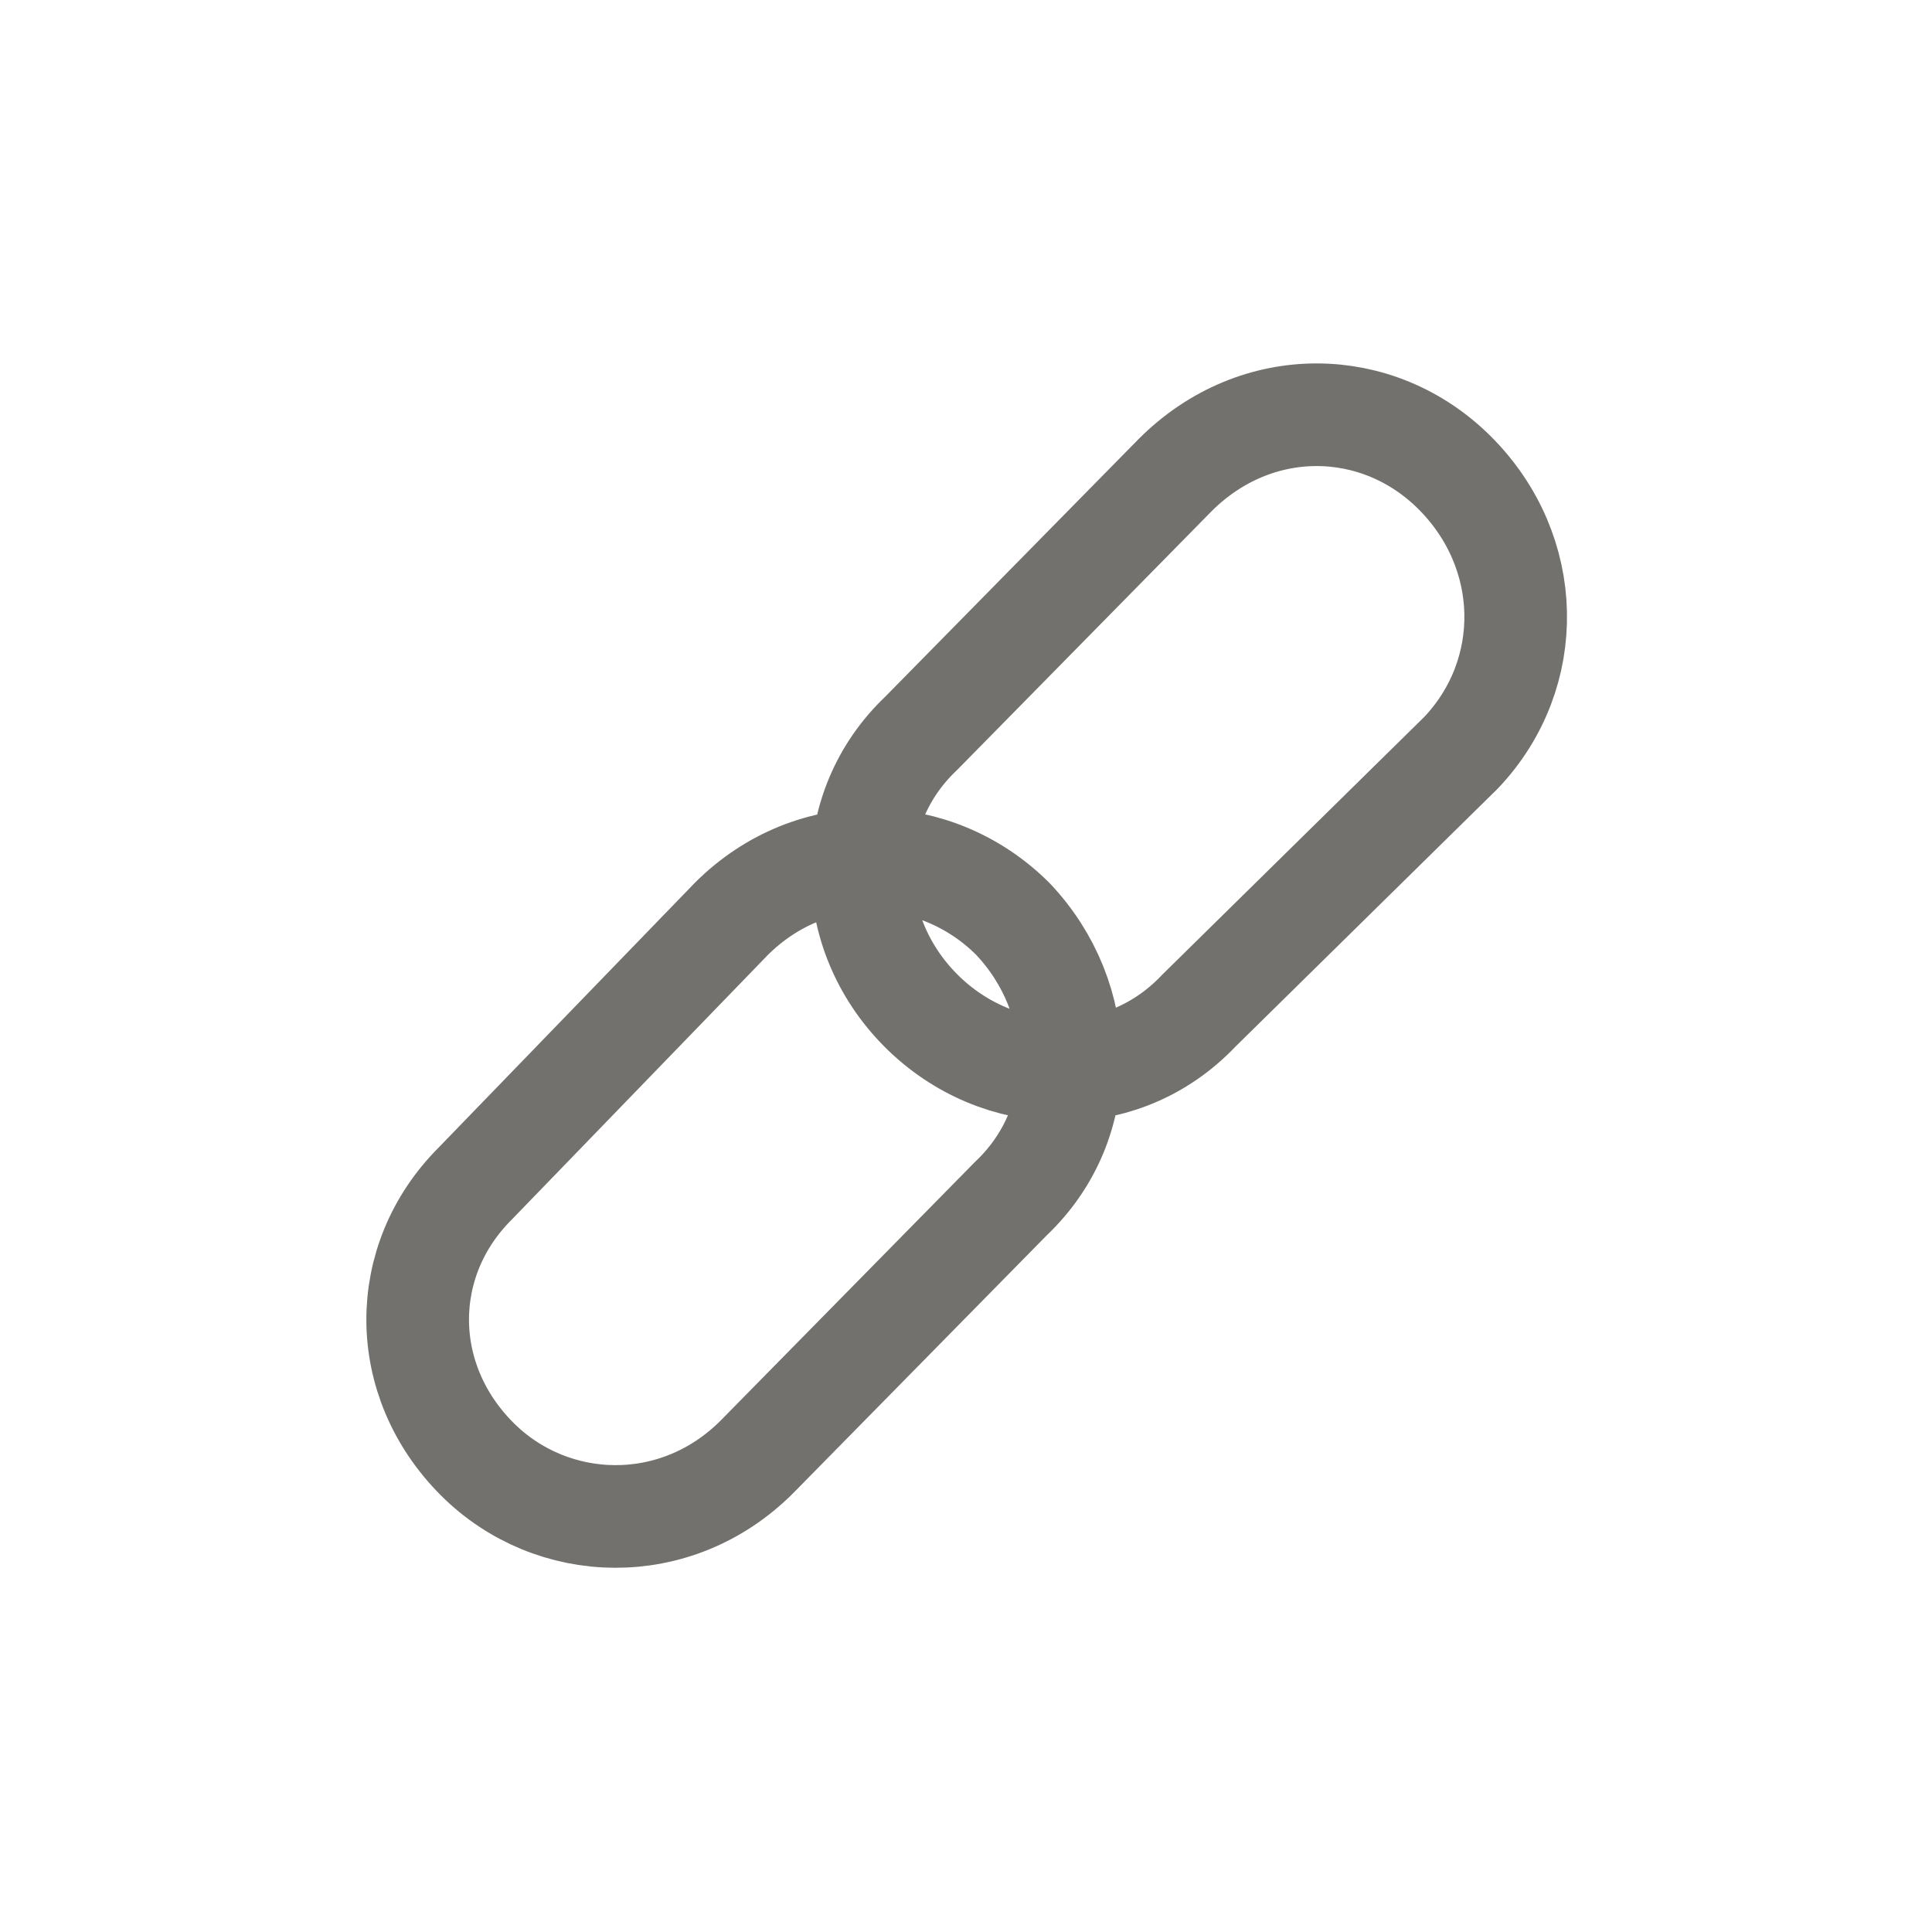
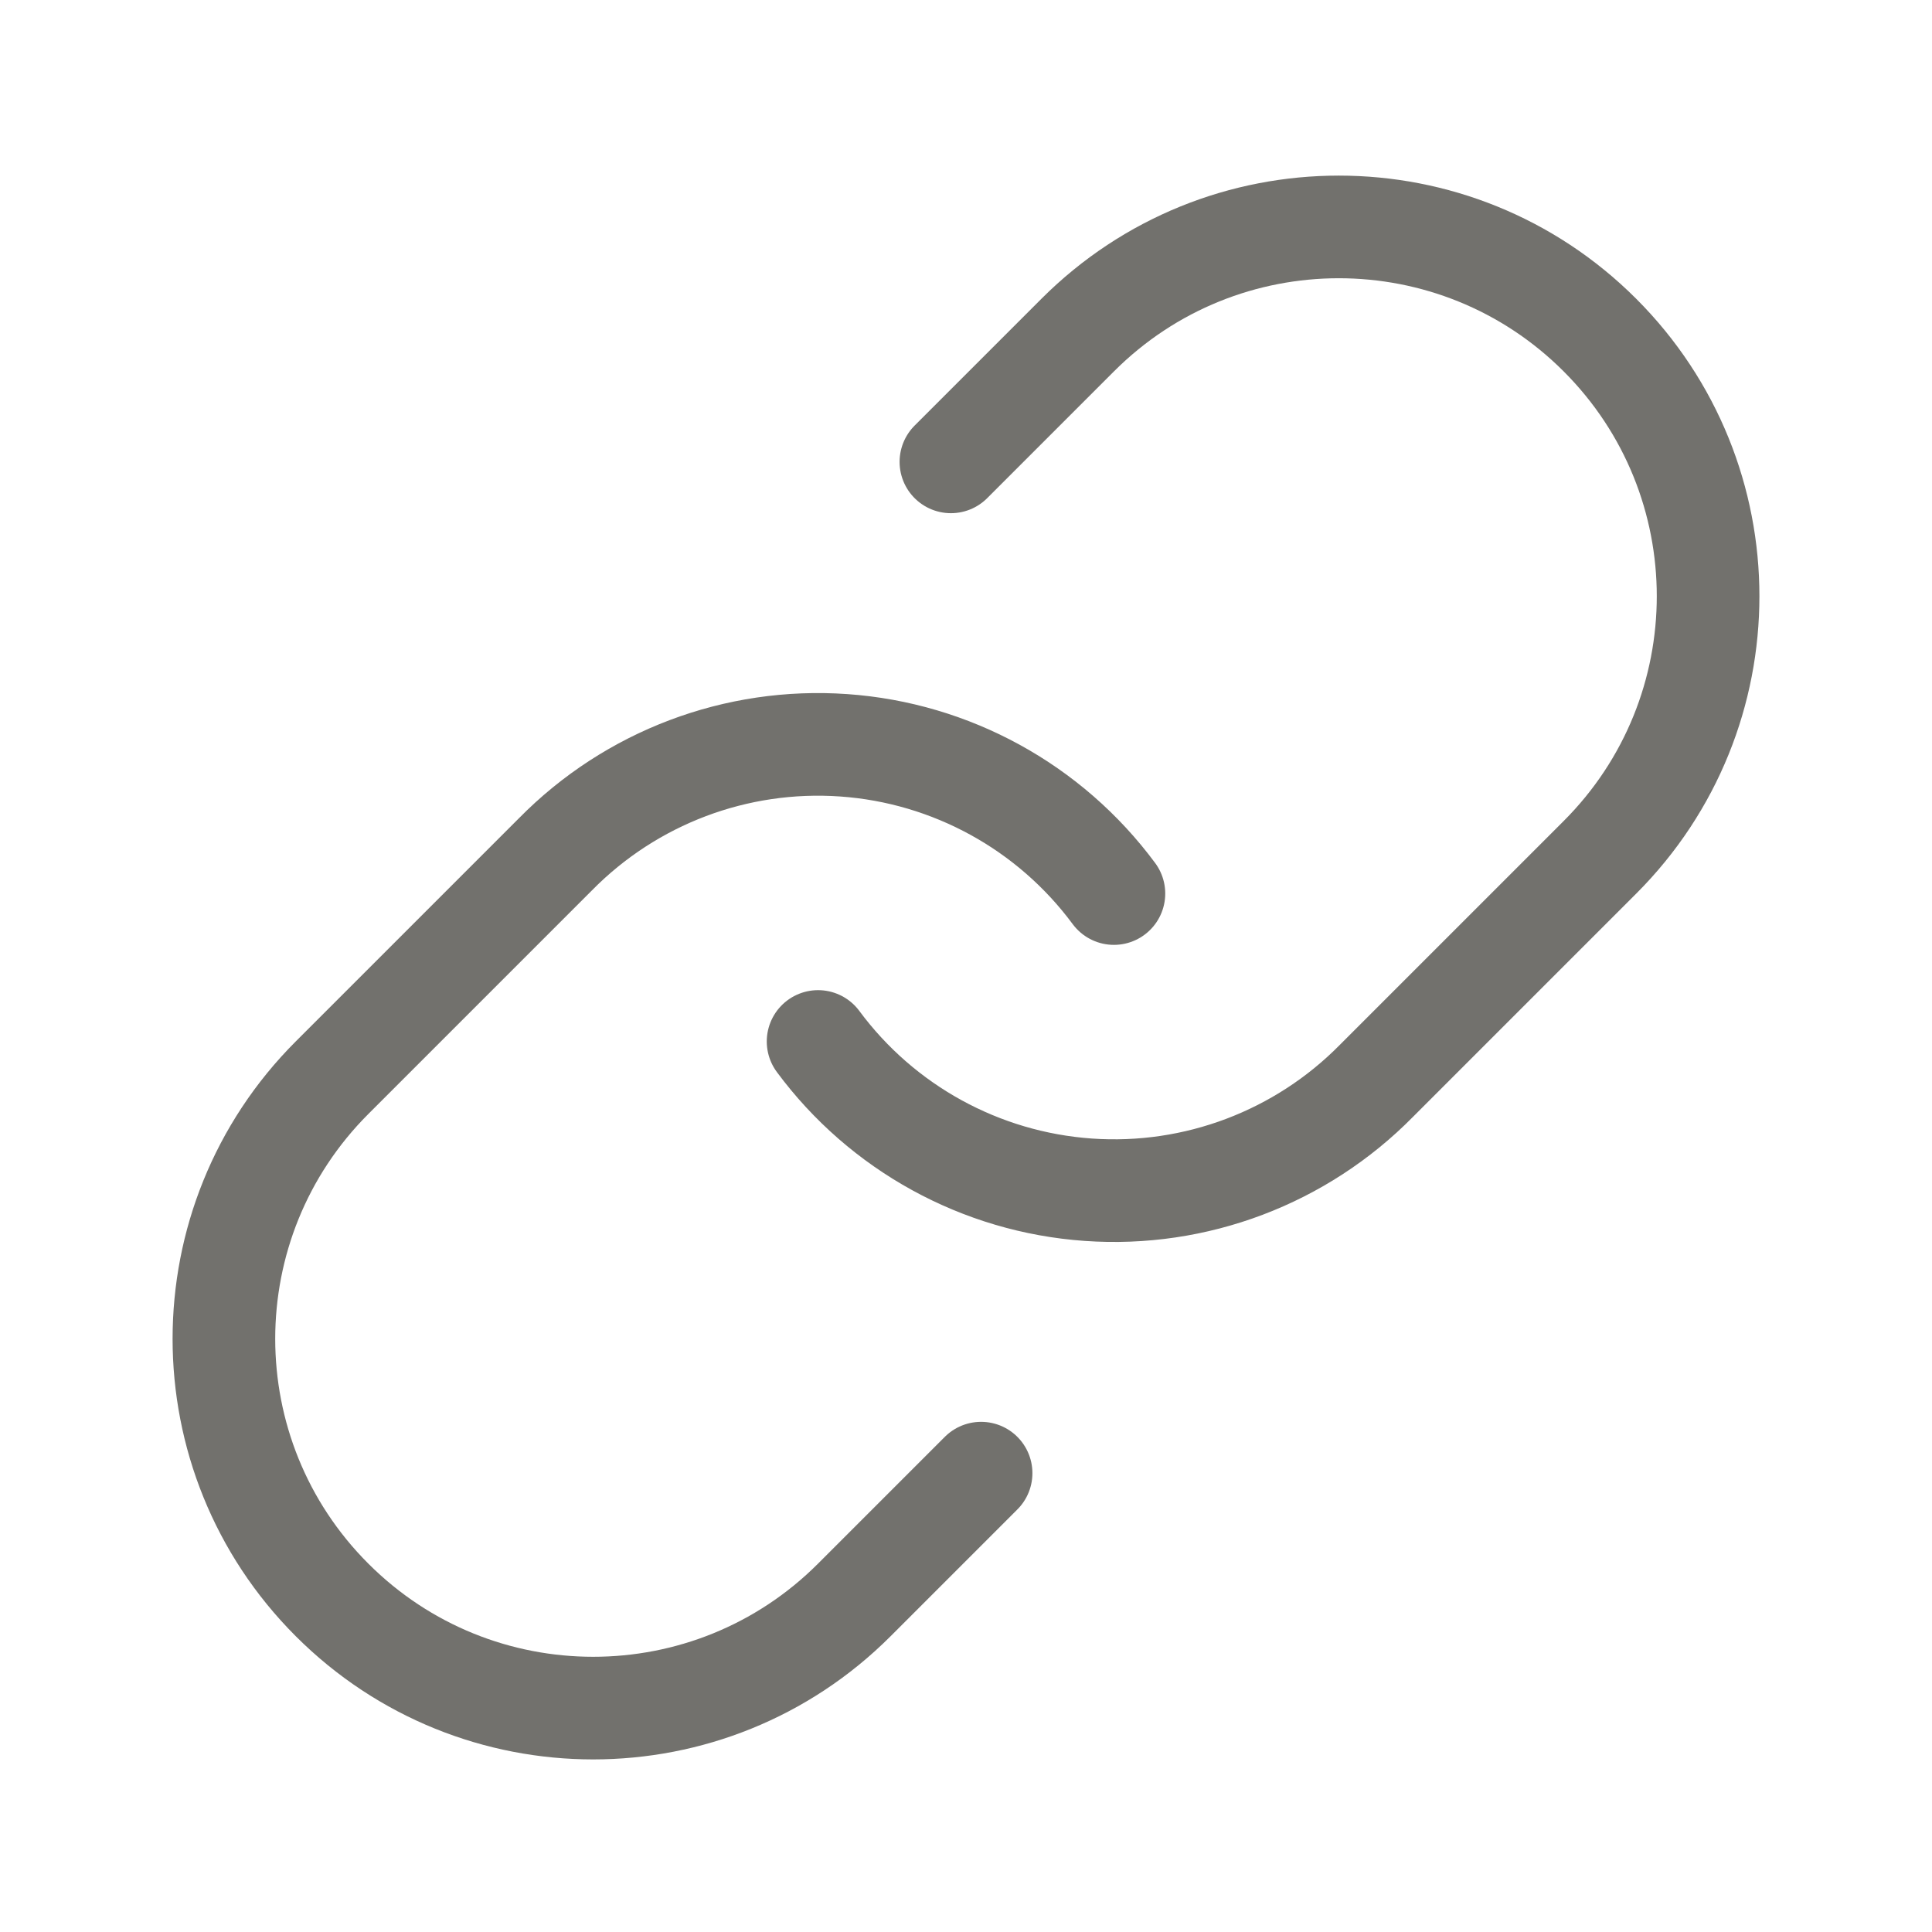
<svg xmlns="http://www.w3.org/2000/svg" viewBox="0 0 64 64" fill="none" stroke="#72716d" stroke-width="3.4" stroke-linecap="round" stroke-linejoin="round">
  <g>
-     <path transform="rotate(-45 32 32)" d="M15.4 25.6 27.6 25.4C31.4 25.4 34.2 28.4 34.2 32 34.1 35.6 31.3 38.6 27.6 38.5L15.6 38.6C11.8 38.6 9 35.6 9 32.1 9 28.4 11.8 25.6 15.4 25.6zM36.4 25.5 48.4 25.4C52.2 25.4 55 28.3 55 31.9 55 35.6 52.2 38.5 48.6 38.6L36.4 38.5C32.7 38.6 29.9 35.6 29.9 32 29.9 28.3 32.8 25.4 36.4 25.5z" />
+     <path d="M27.1 34.5a12.2 12.2 0 0 0 18.5 1.3l7.4 -7.4a12.2 12.2 0 0 0 -17.3 -17.3l-4.2 4.2M36.9 29.6a12.2 12.2 0 0 0 -18.5 -1.3l-7.4 7.4a12.2 12.2 0 0 0 17.3 17.3l4.2 -4.2" />
  </g>
</svg>
